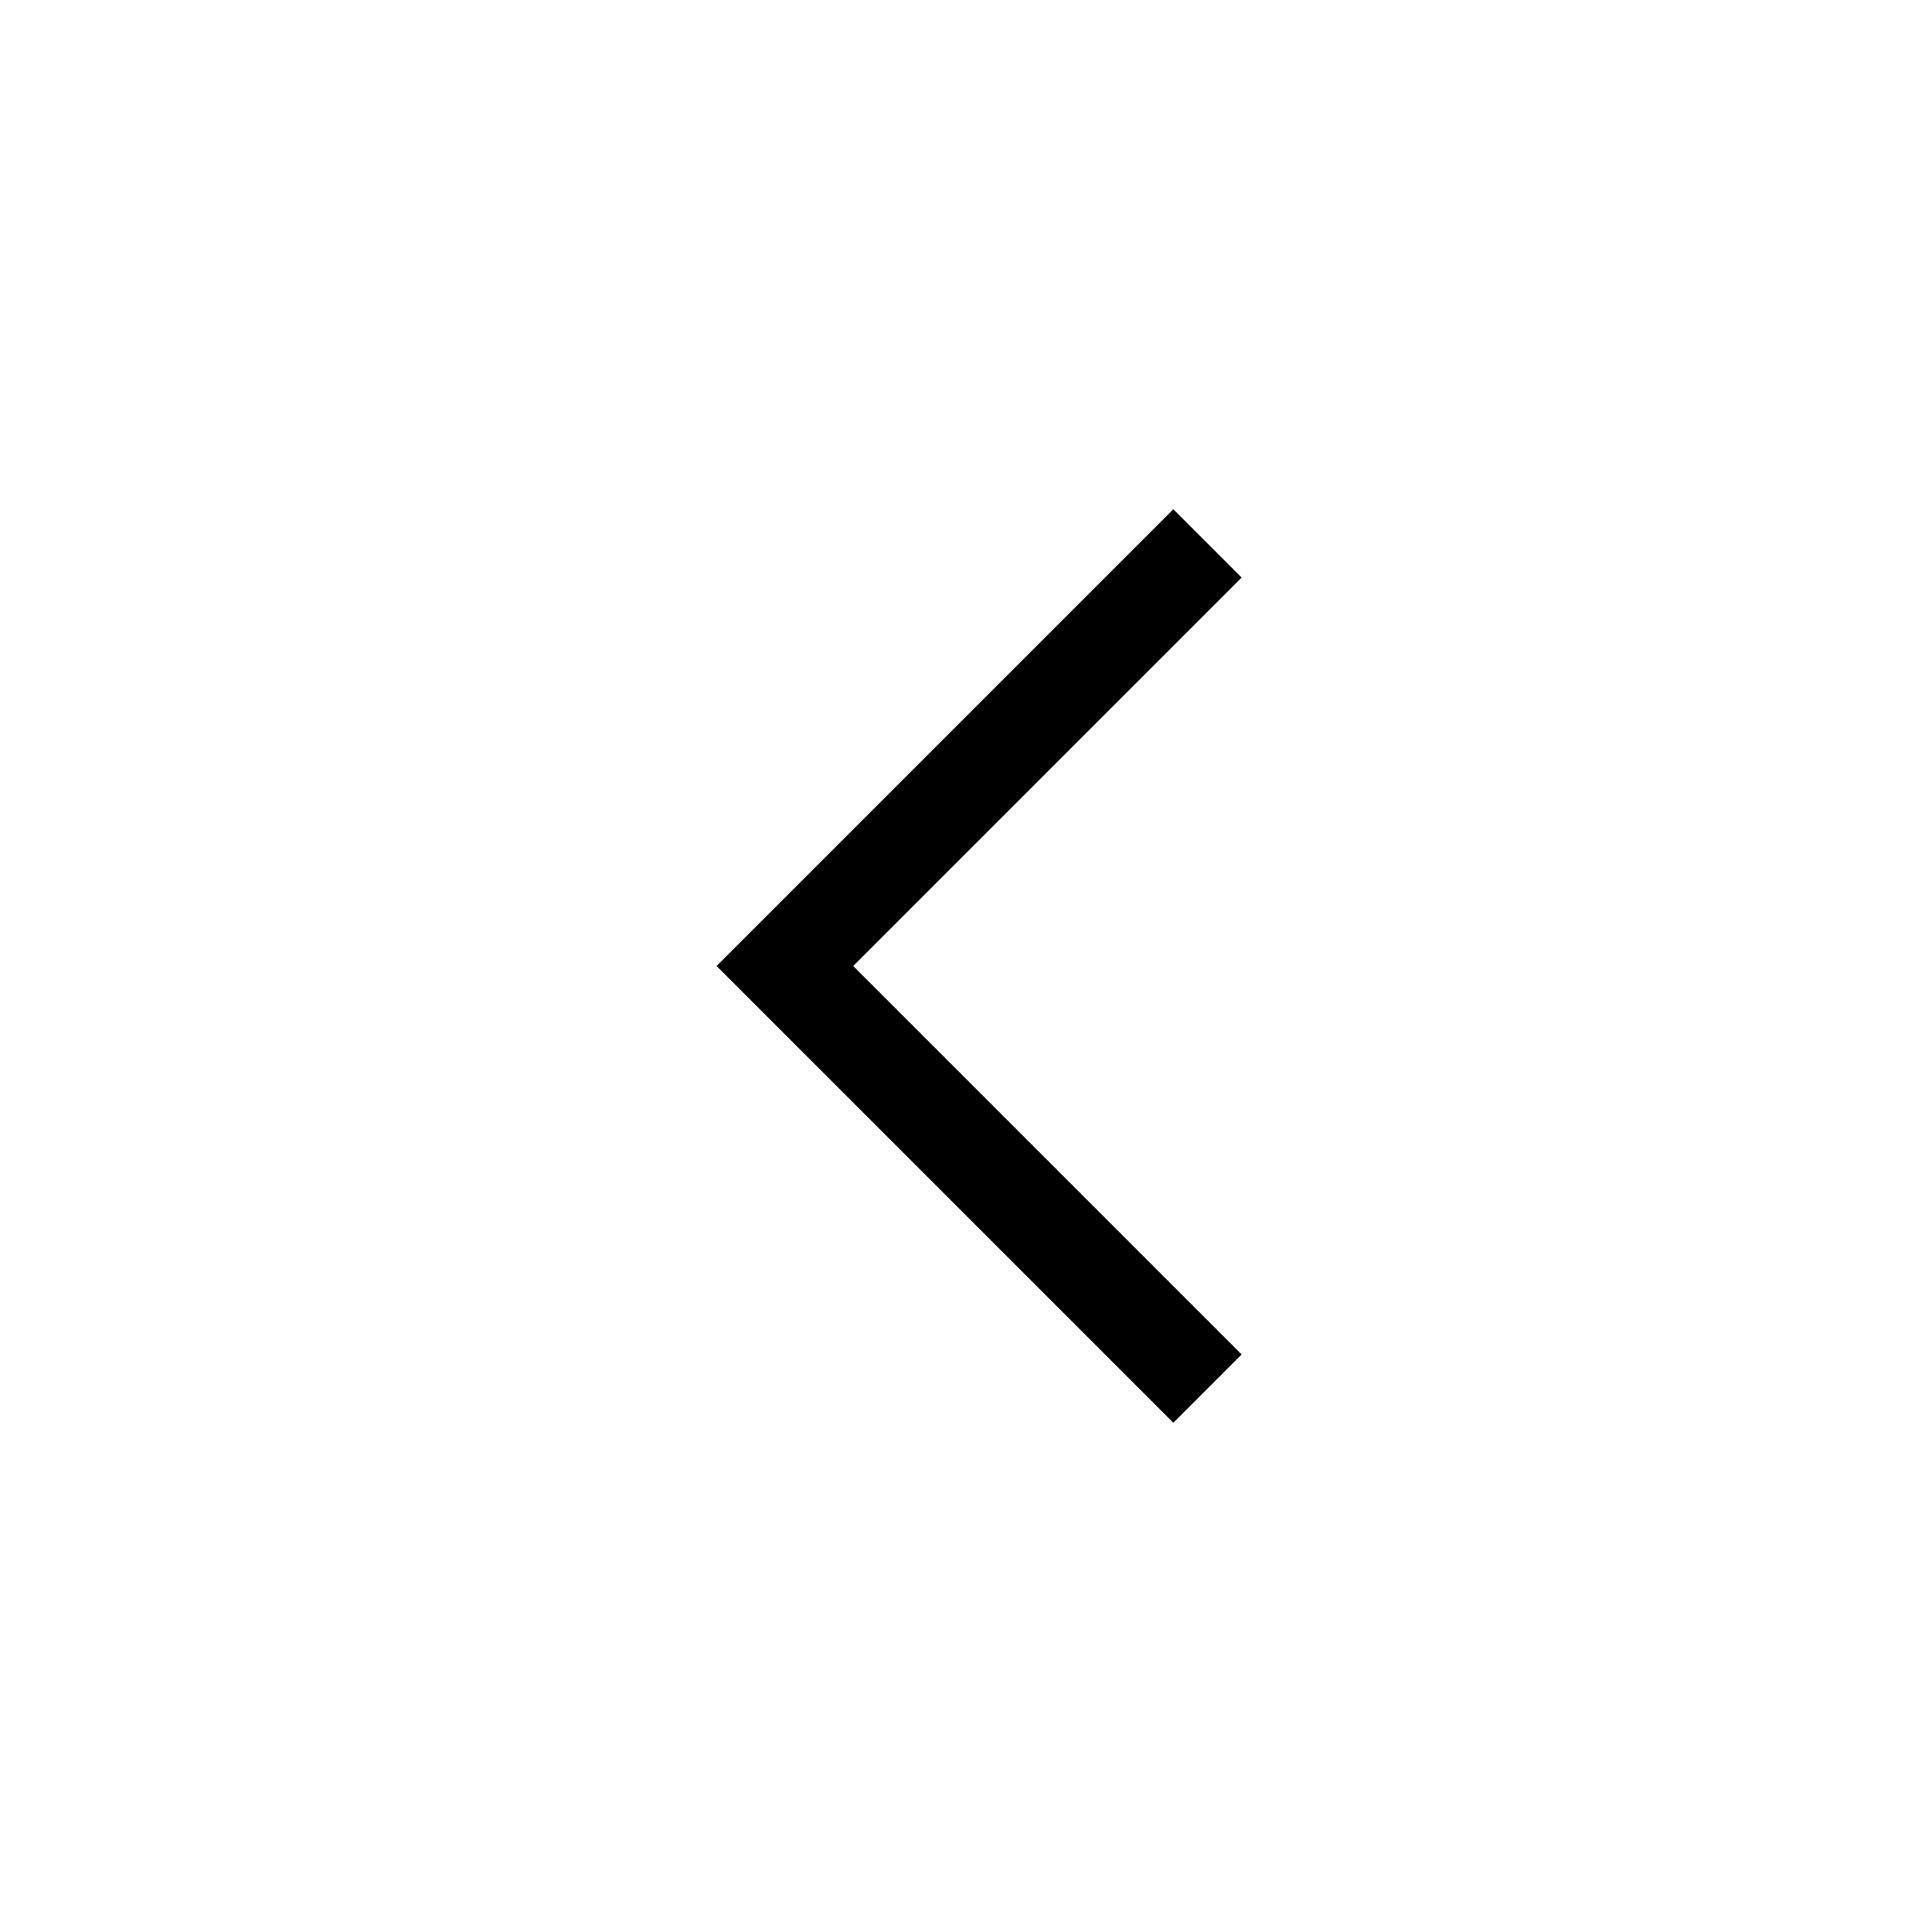
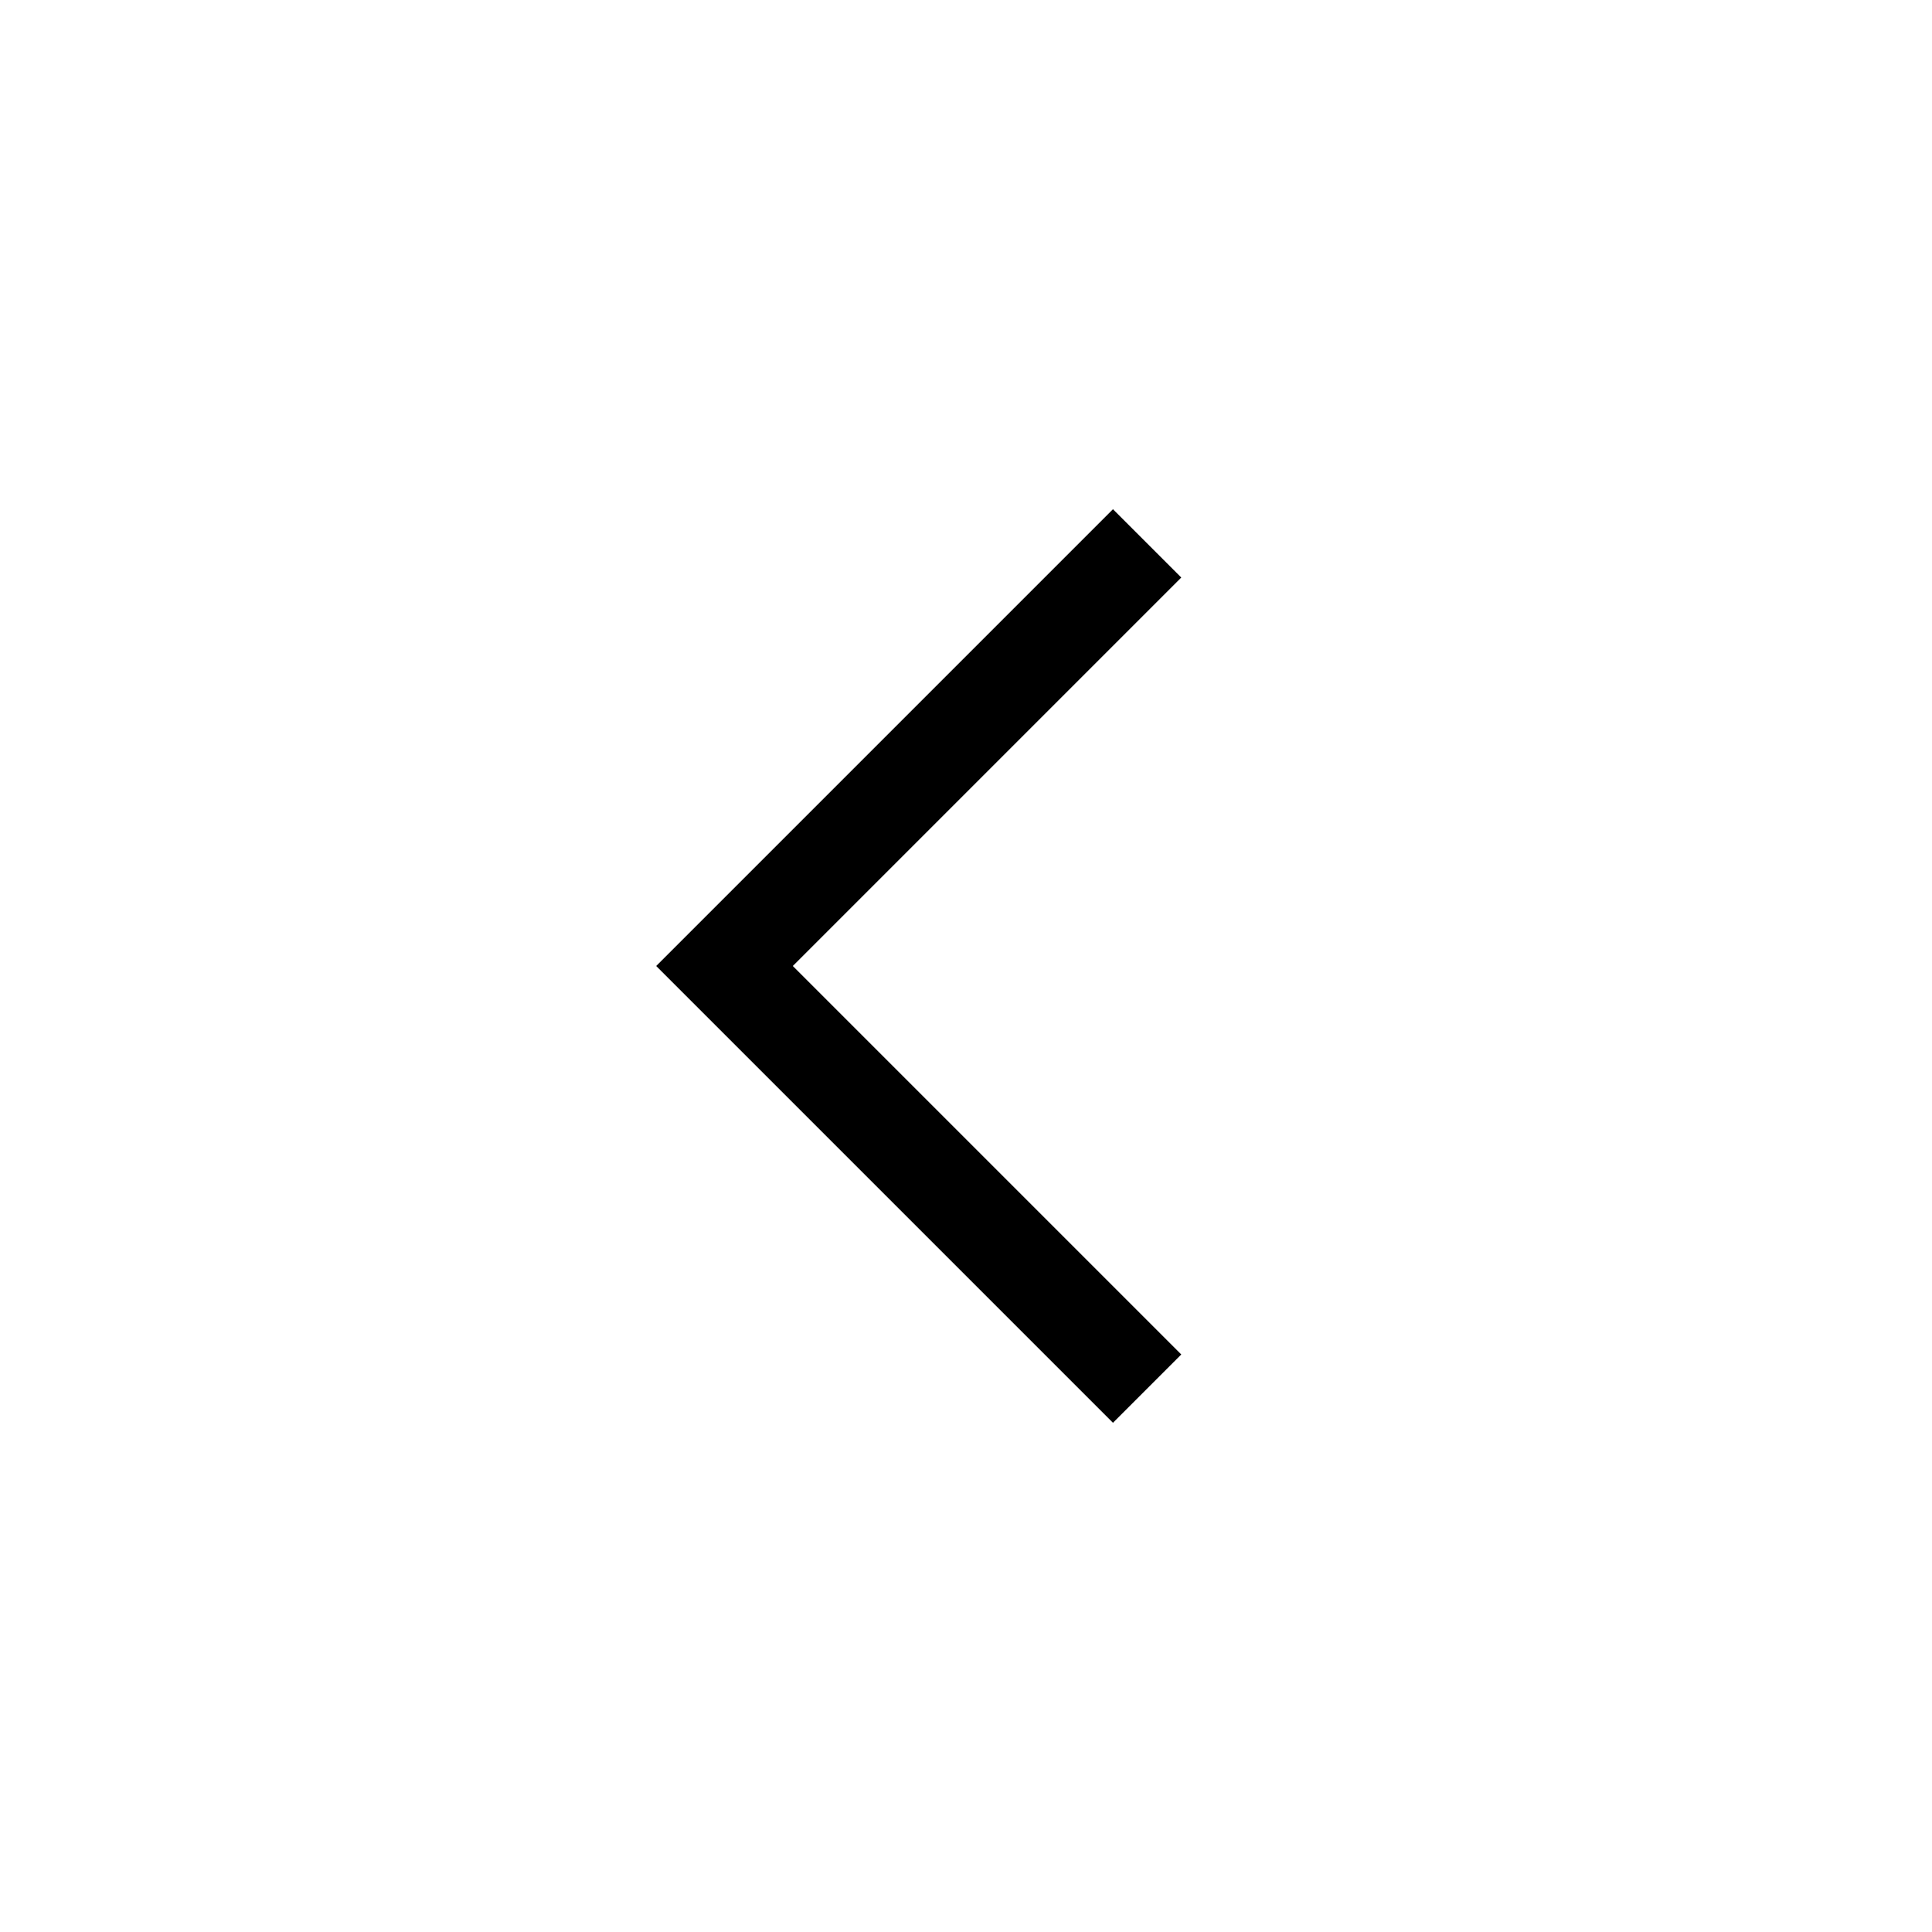
<svg xmlns="http://www.w3.org/2000/svg" width="32px" height="32px" viewBox="0 0 32 32" version="1.1">
  <g stroke="none" stroke-width="1" fill="none" fill-rule="evenodd">
-     <g id="chevron-right" transform="translate(13, 9)" stroke="#000000" stroke-width="1.6">
+     <g id="chevron-right" transform="translate(12, 9)" stroke="#000000" stroke-width="1.6">
      <polyline id="Path-2-Copy" points="7 0 0 7 7 14" />
    </g>
  </g>
</svg>
